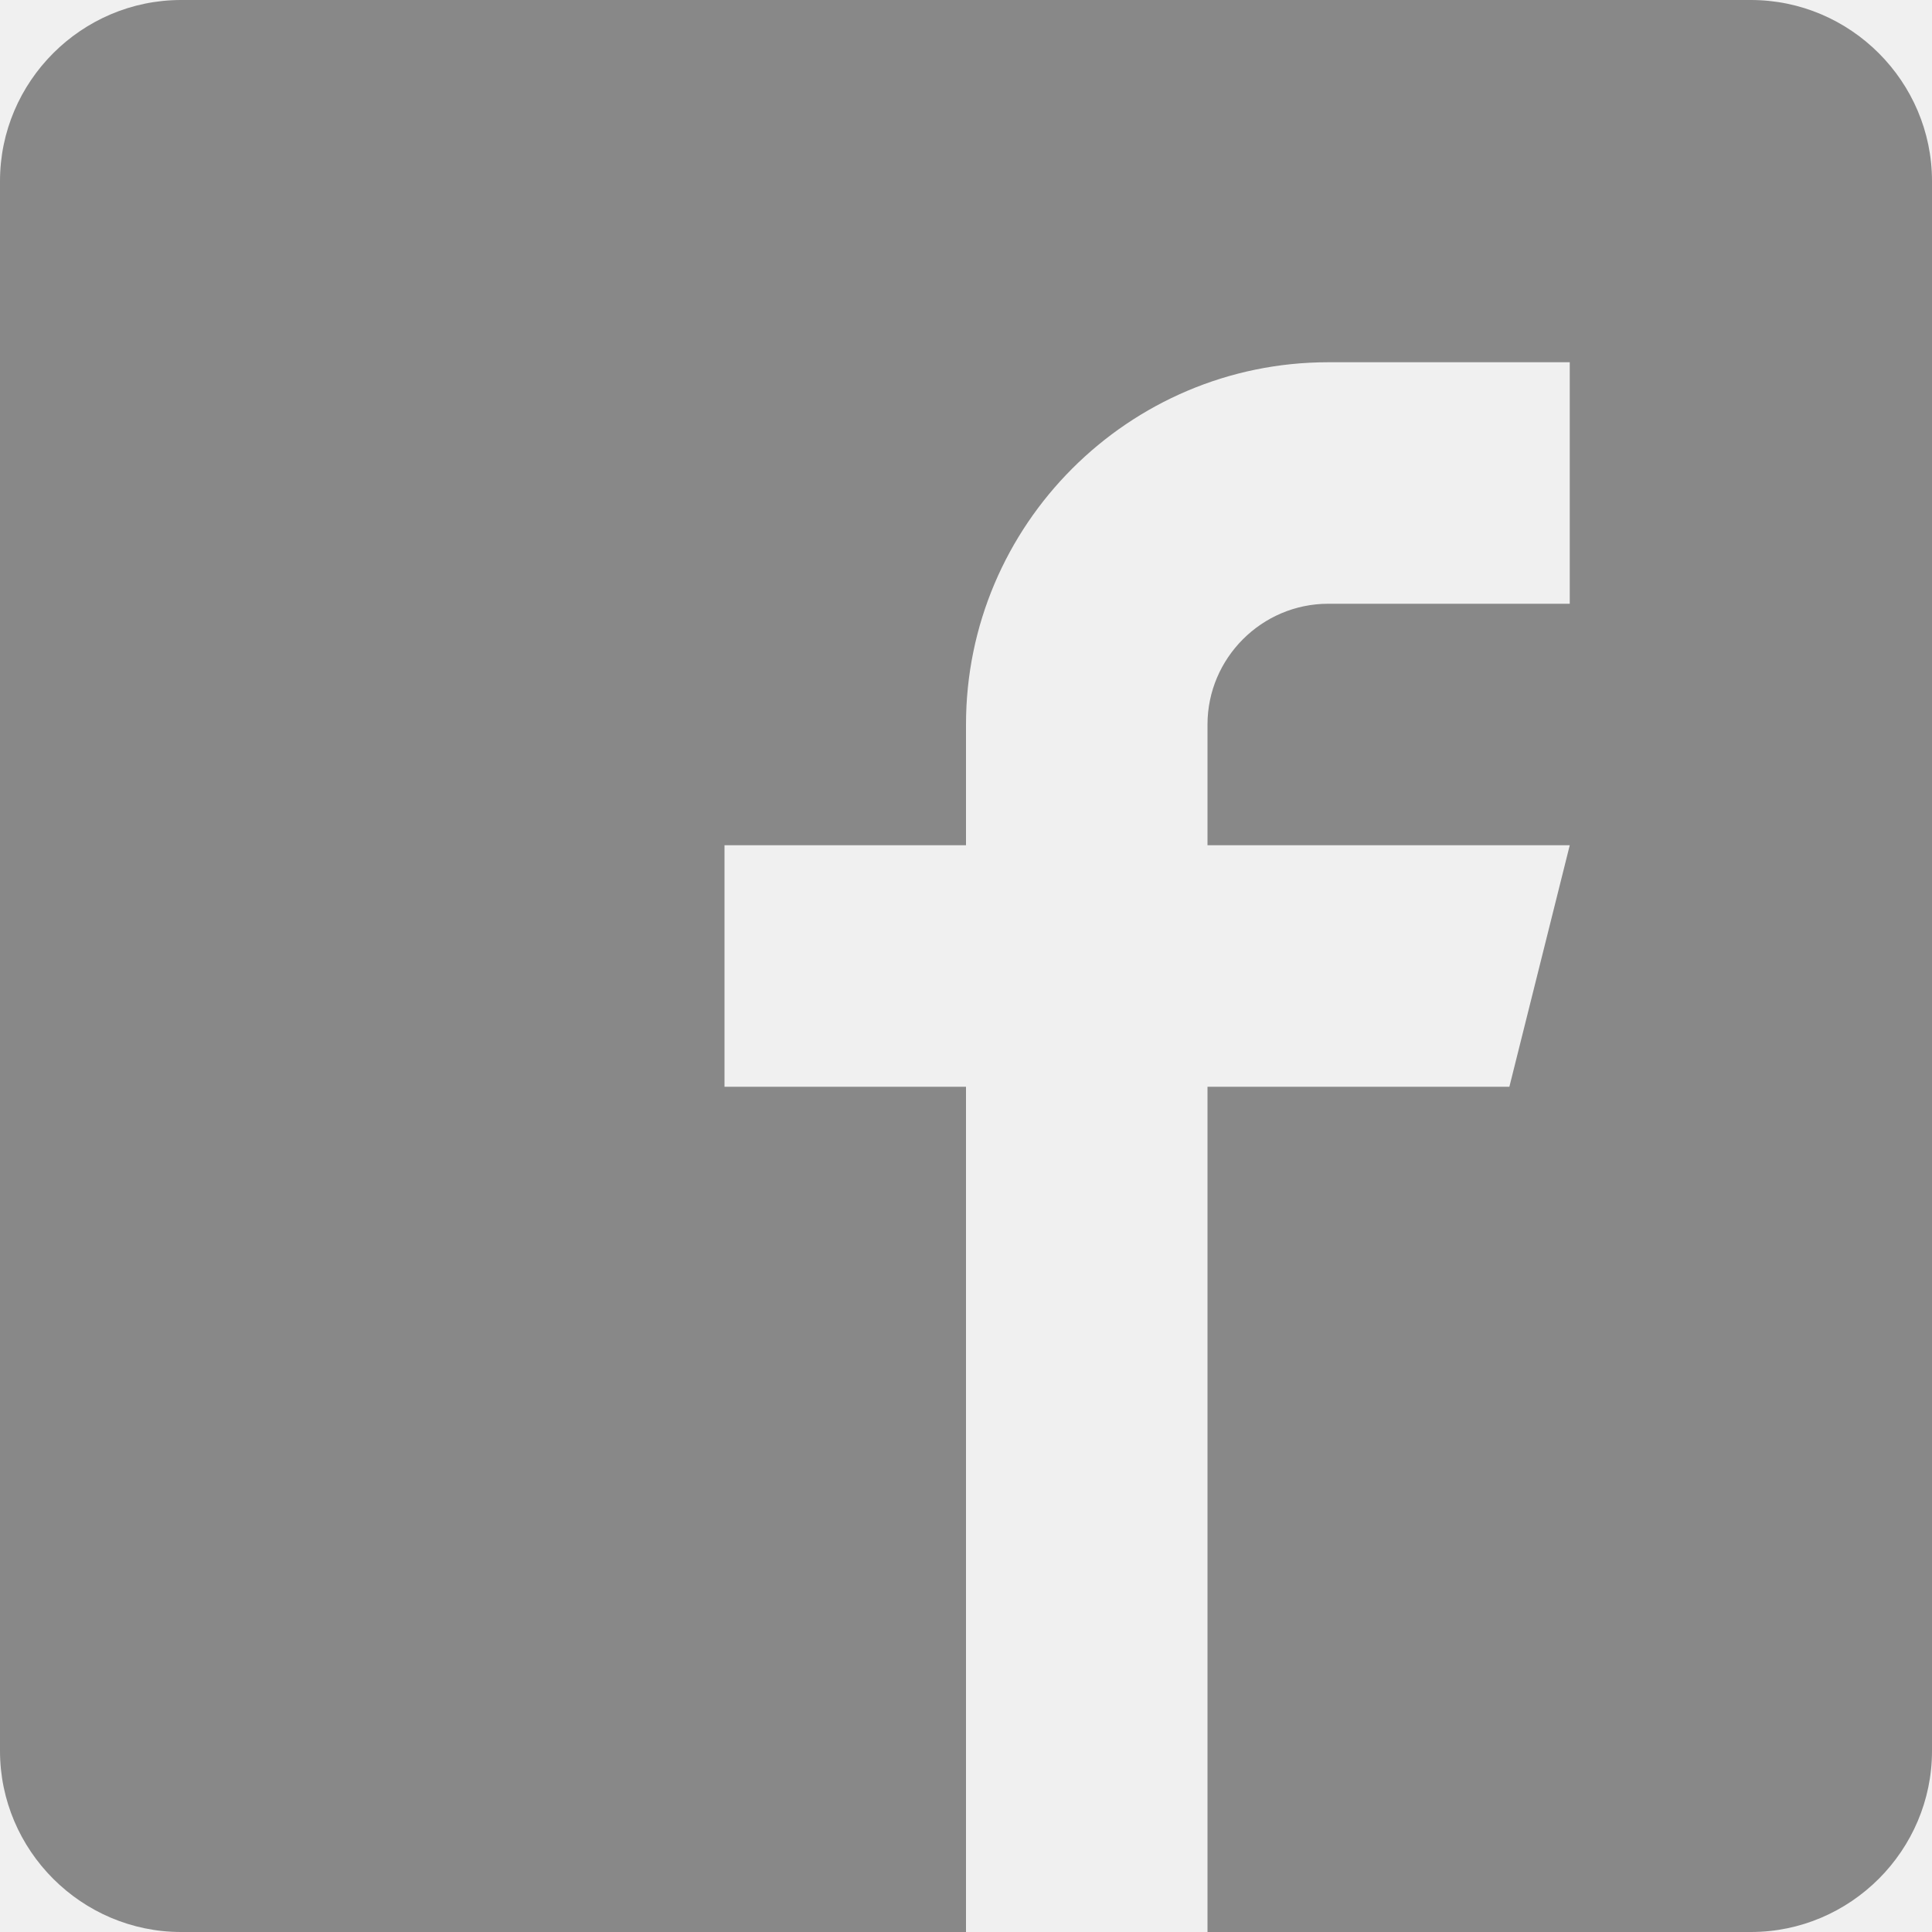
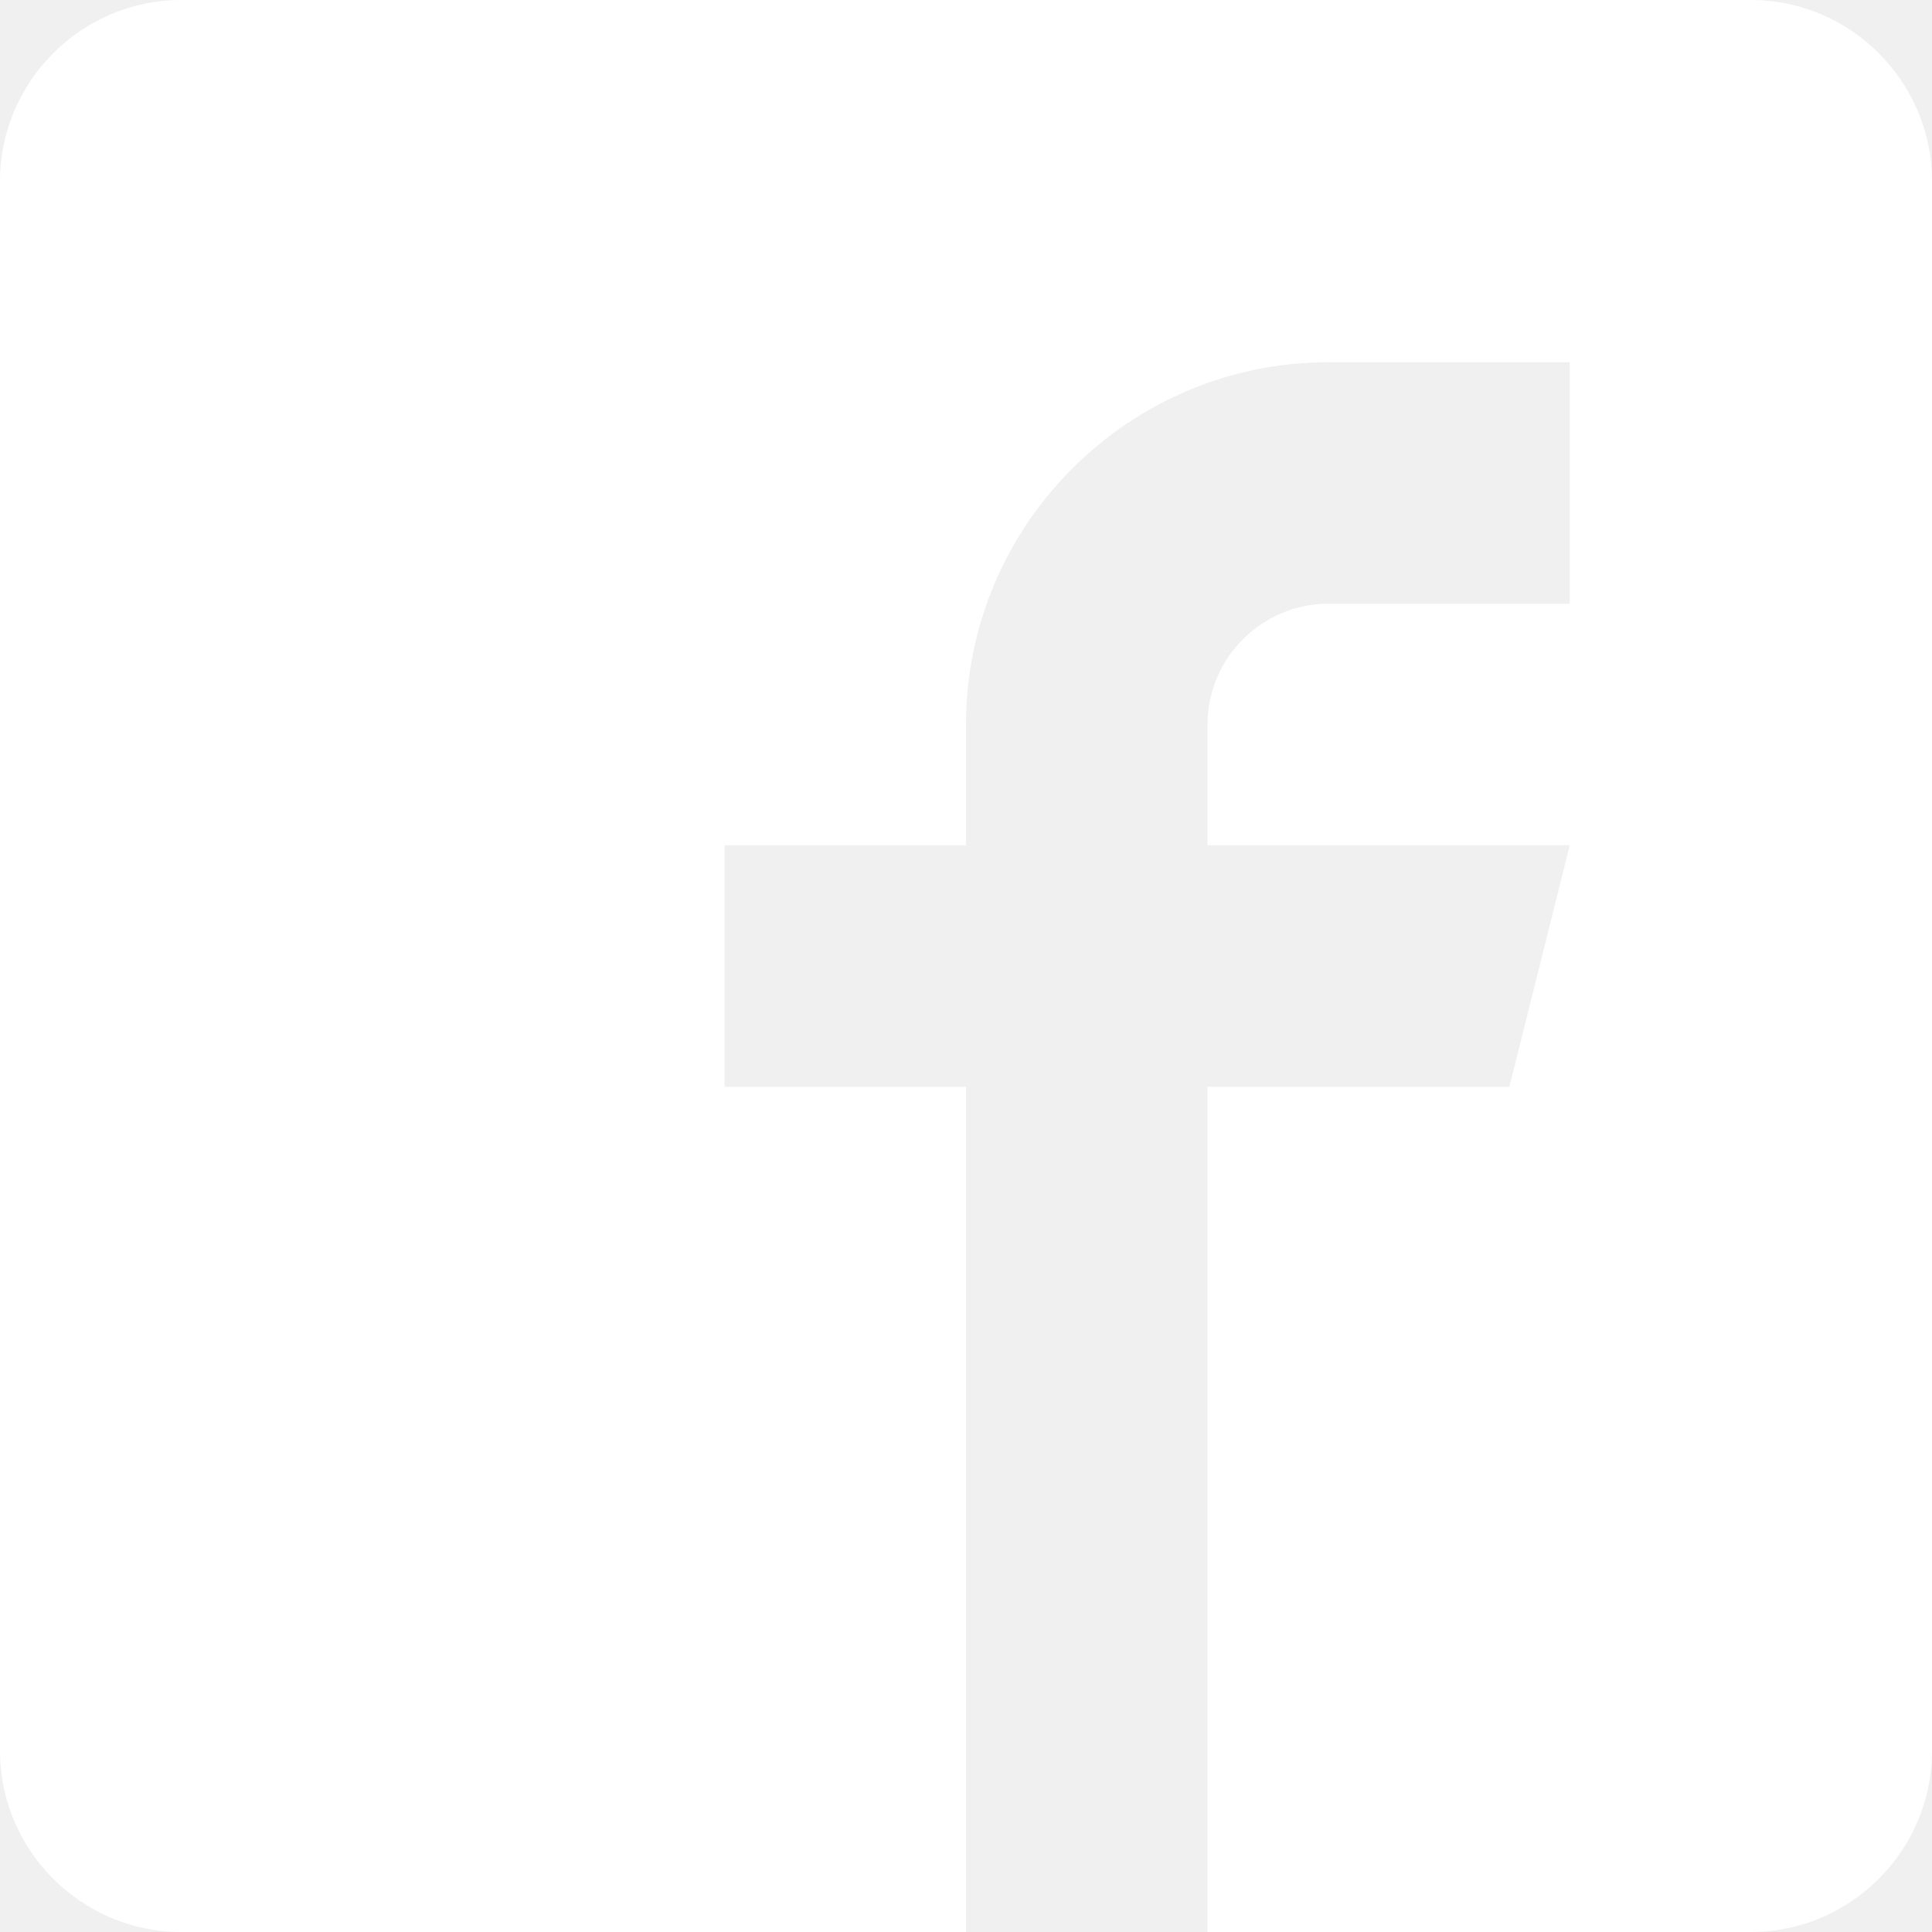
<svg xmlns="http://www.w3.org/2000/svg" version="1.1" width="32" height="32" viewBox="0 0 32 32">
-   <path fill="#888" d="M29 0h-26c-1.65 0-3 1.35-3 3v26c0 1.65 1.35 3 3 3h13v-14h-4v-4h4v-2c0-3.306 2.694-6 6-6h4v4h-4c-1.1 0-2 0.9-2 2v2h6l-1 4h-5v14h9c1.65 0 3-1.35 3-3v-26c0-1.65-1.35-3-3-3z" />
+   <path fill="#fff" d="M29 0h-26c-1.65 0-3 1.35-3 3v26c0 1.65 1.35 3 3 3h13v-14h-4v-4h4v-2c0-3.306 2.694-6 6-6h4v4h-4c-1.1 0-2 0.9-2 2v2h6l-1 4h-5v14h9c1.65 0 3-1.35 3-3v-26c0-1.65-1.35-3-3-3z" />
</svg>
